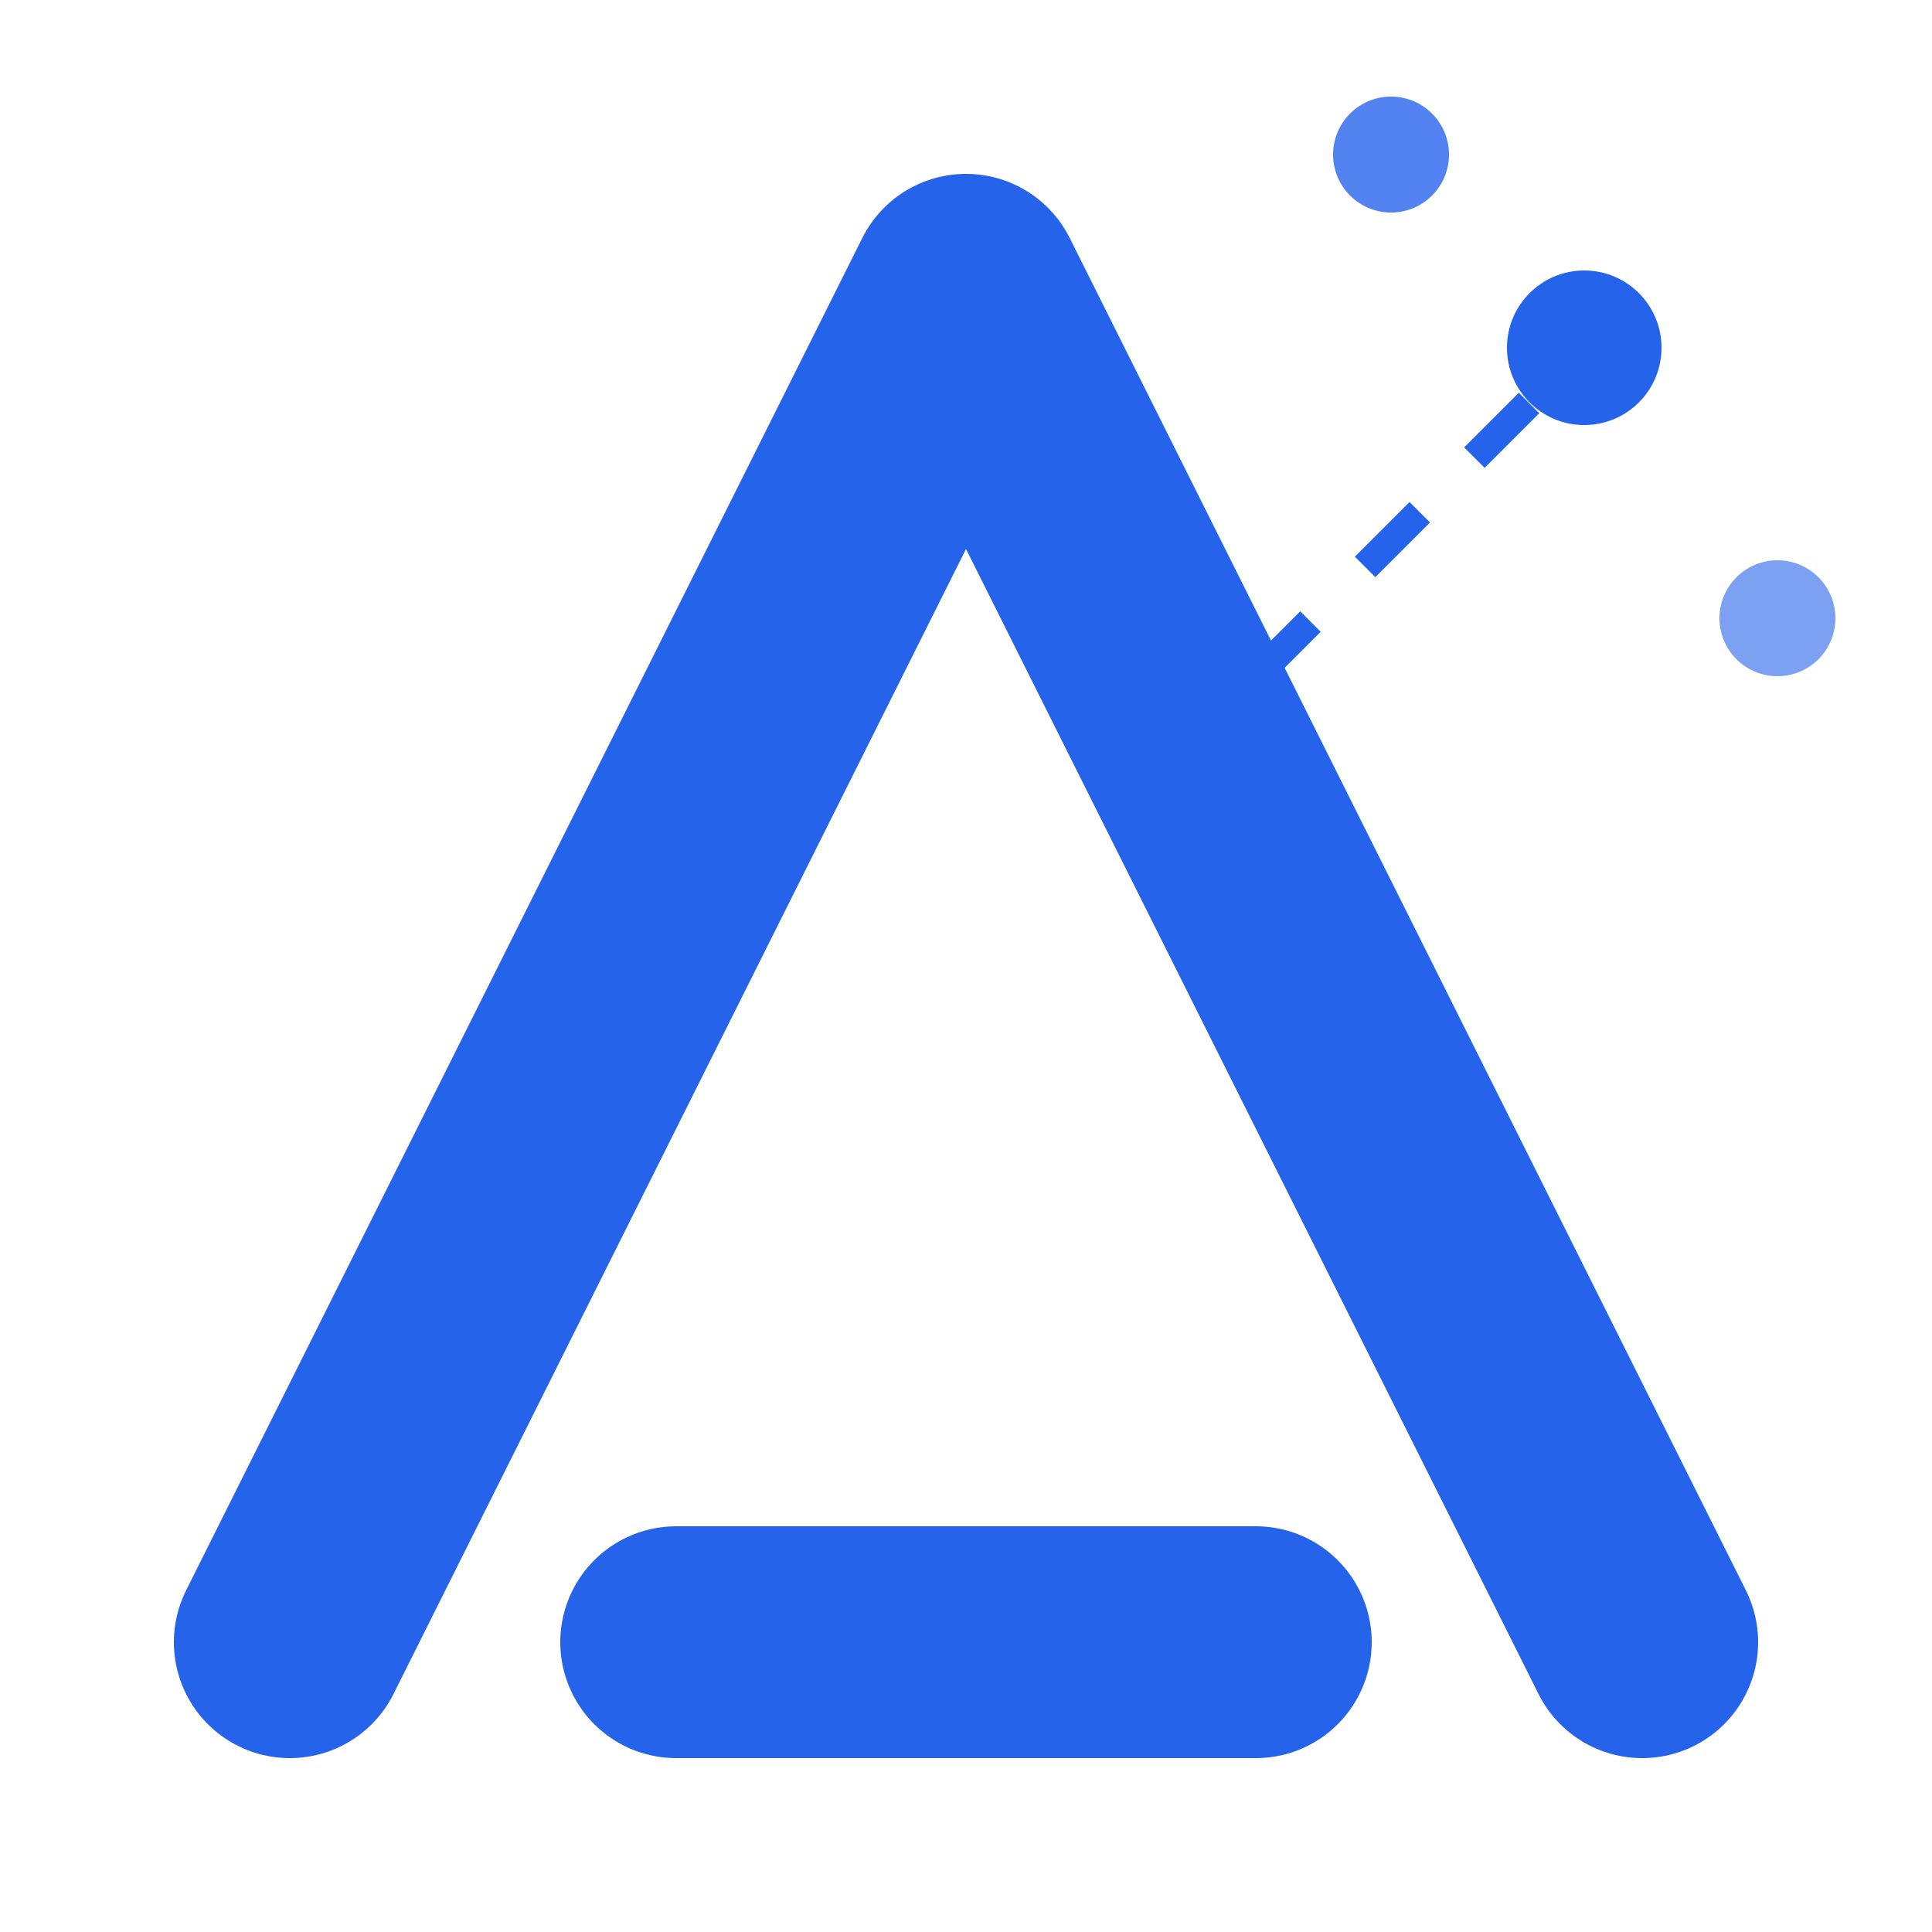
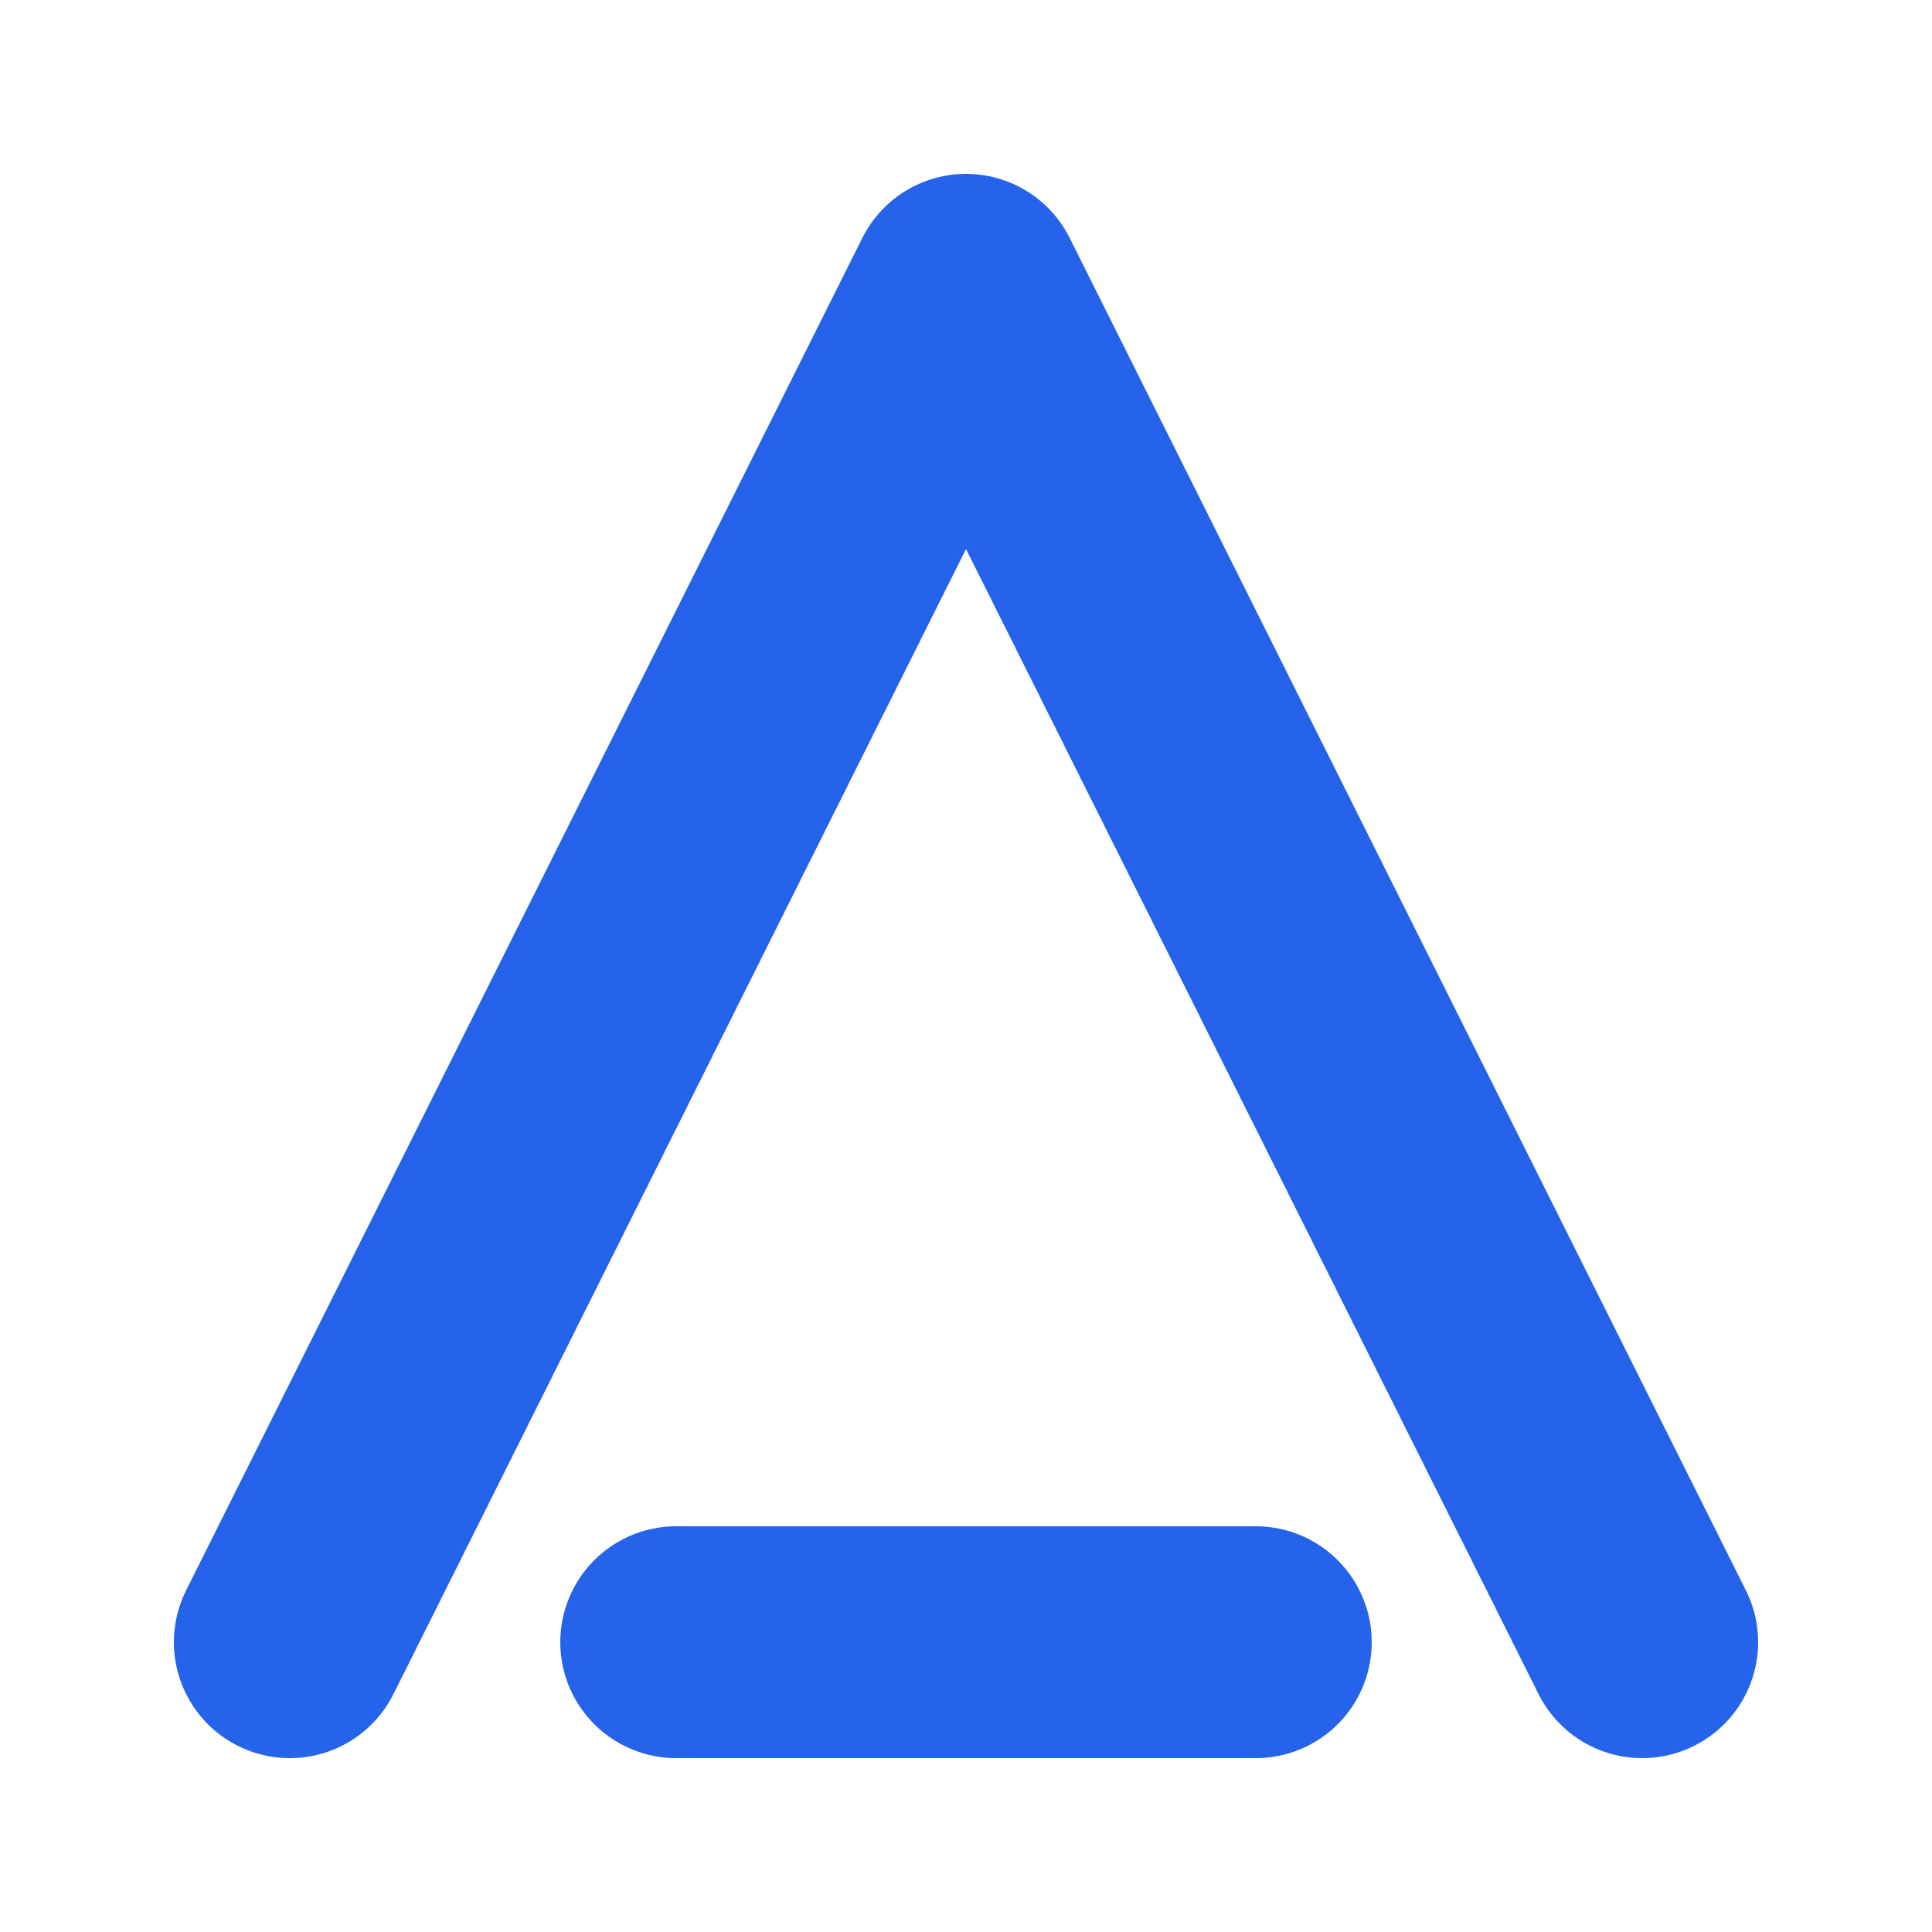
<svg xmlns="http://www.w3.org/2000/svg" viewBox="0 0 100 100" fill="none">
  <path d="M15 85 L50 15 L85 85" stroke="#2563EB" stroke-width="12" stroke-linecap="round" stroke-linejoin="round" />
  <path d="M35 85 H65" stroke="#2563EB" stroke-width="12" stroke-linecap="round" />
-   <circle cx="82" cy="18" r="4" fill="#2563EB" />
-   <circle cx="92" cy="32" r="3" fill="#2563EB" opacity="0.6" />
-   <circle cx="72" cy="8" r="3" fill="#2563EB" opacity="0.8" />
-   <path d="M65 35 L82 18" stroke="#2563EB" stroke-width="1.5" stroke-dasharray="4 4" />
</svg>
